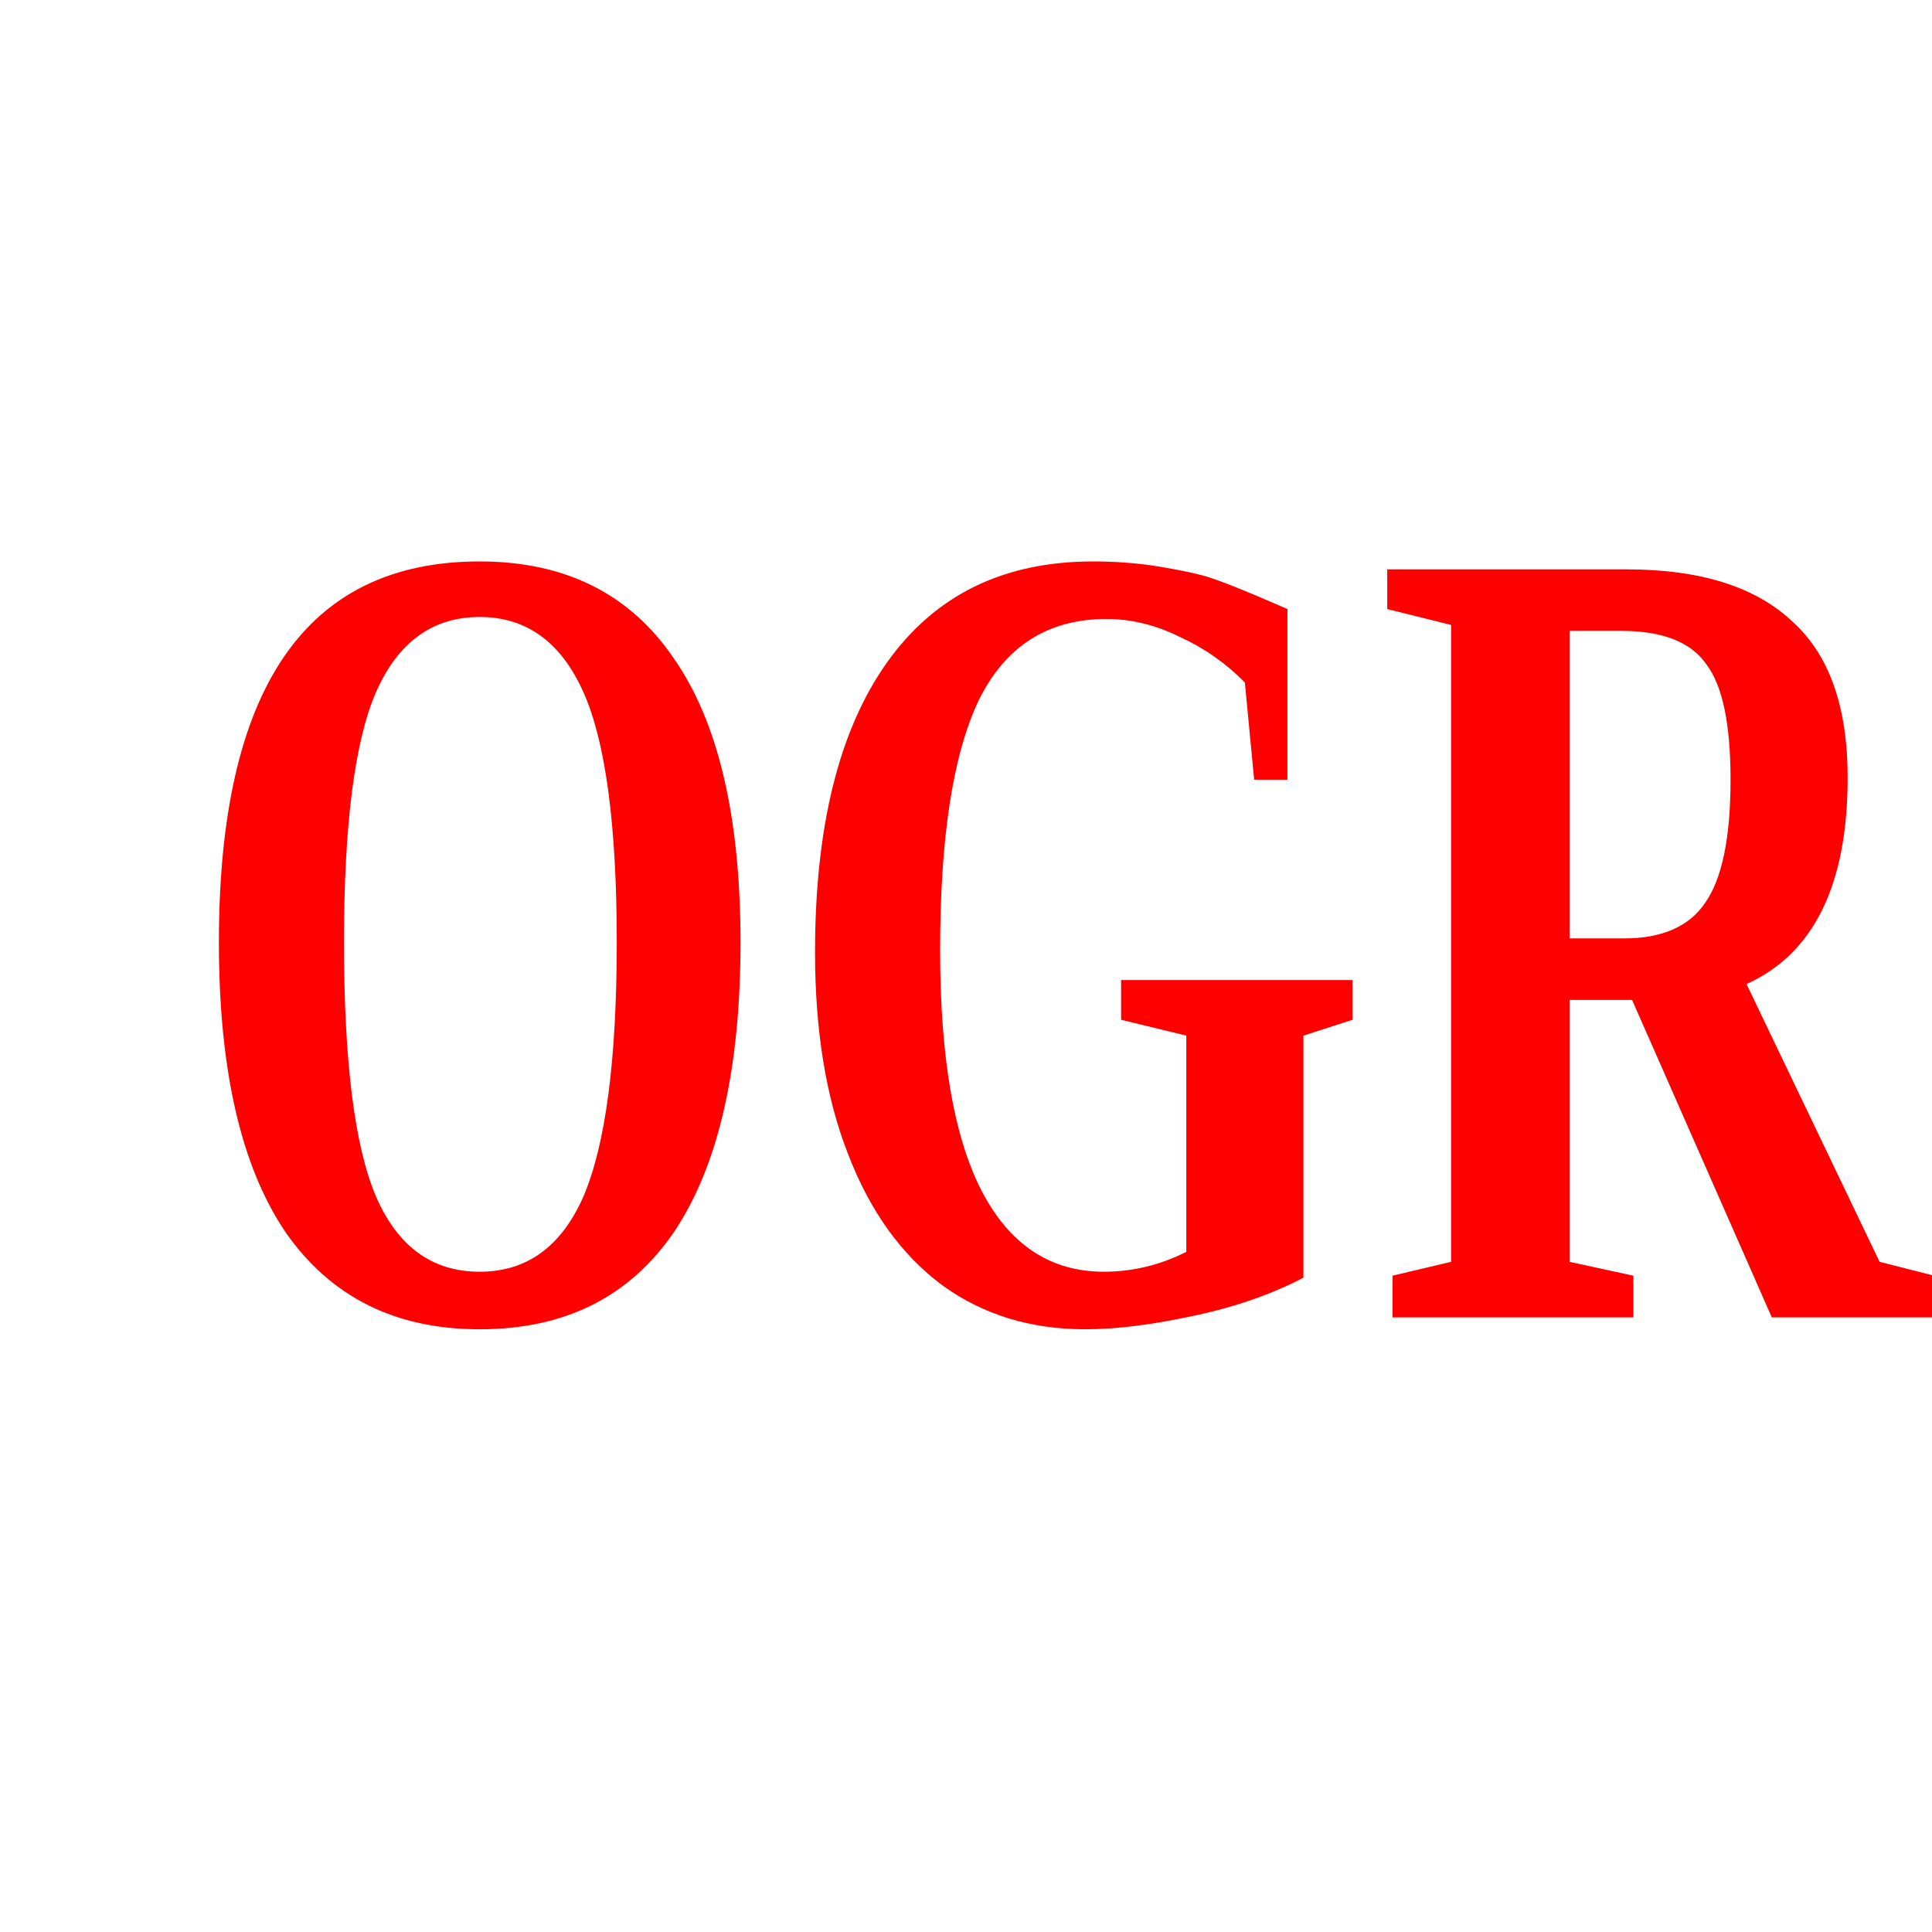
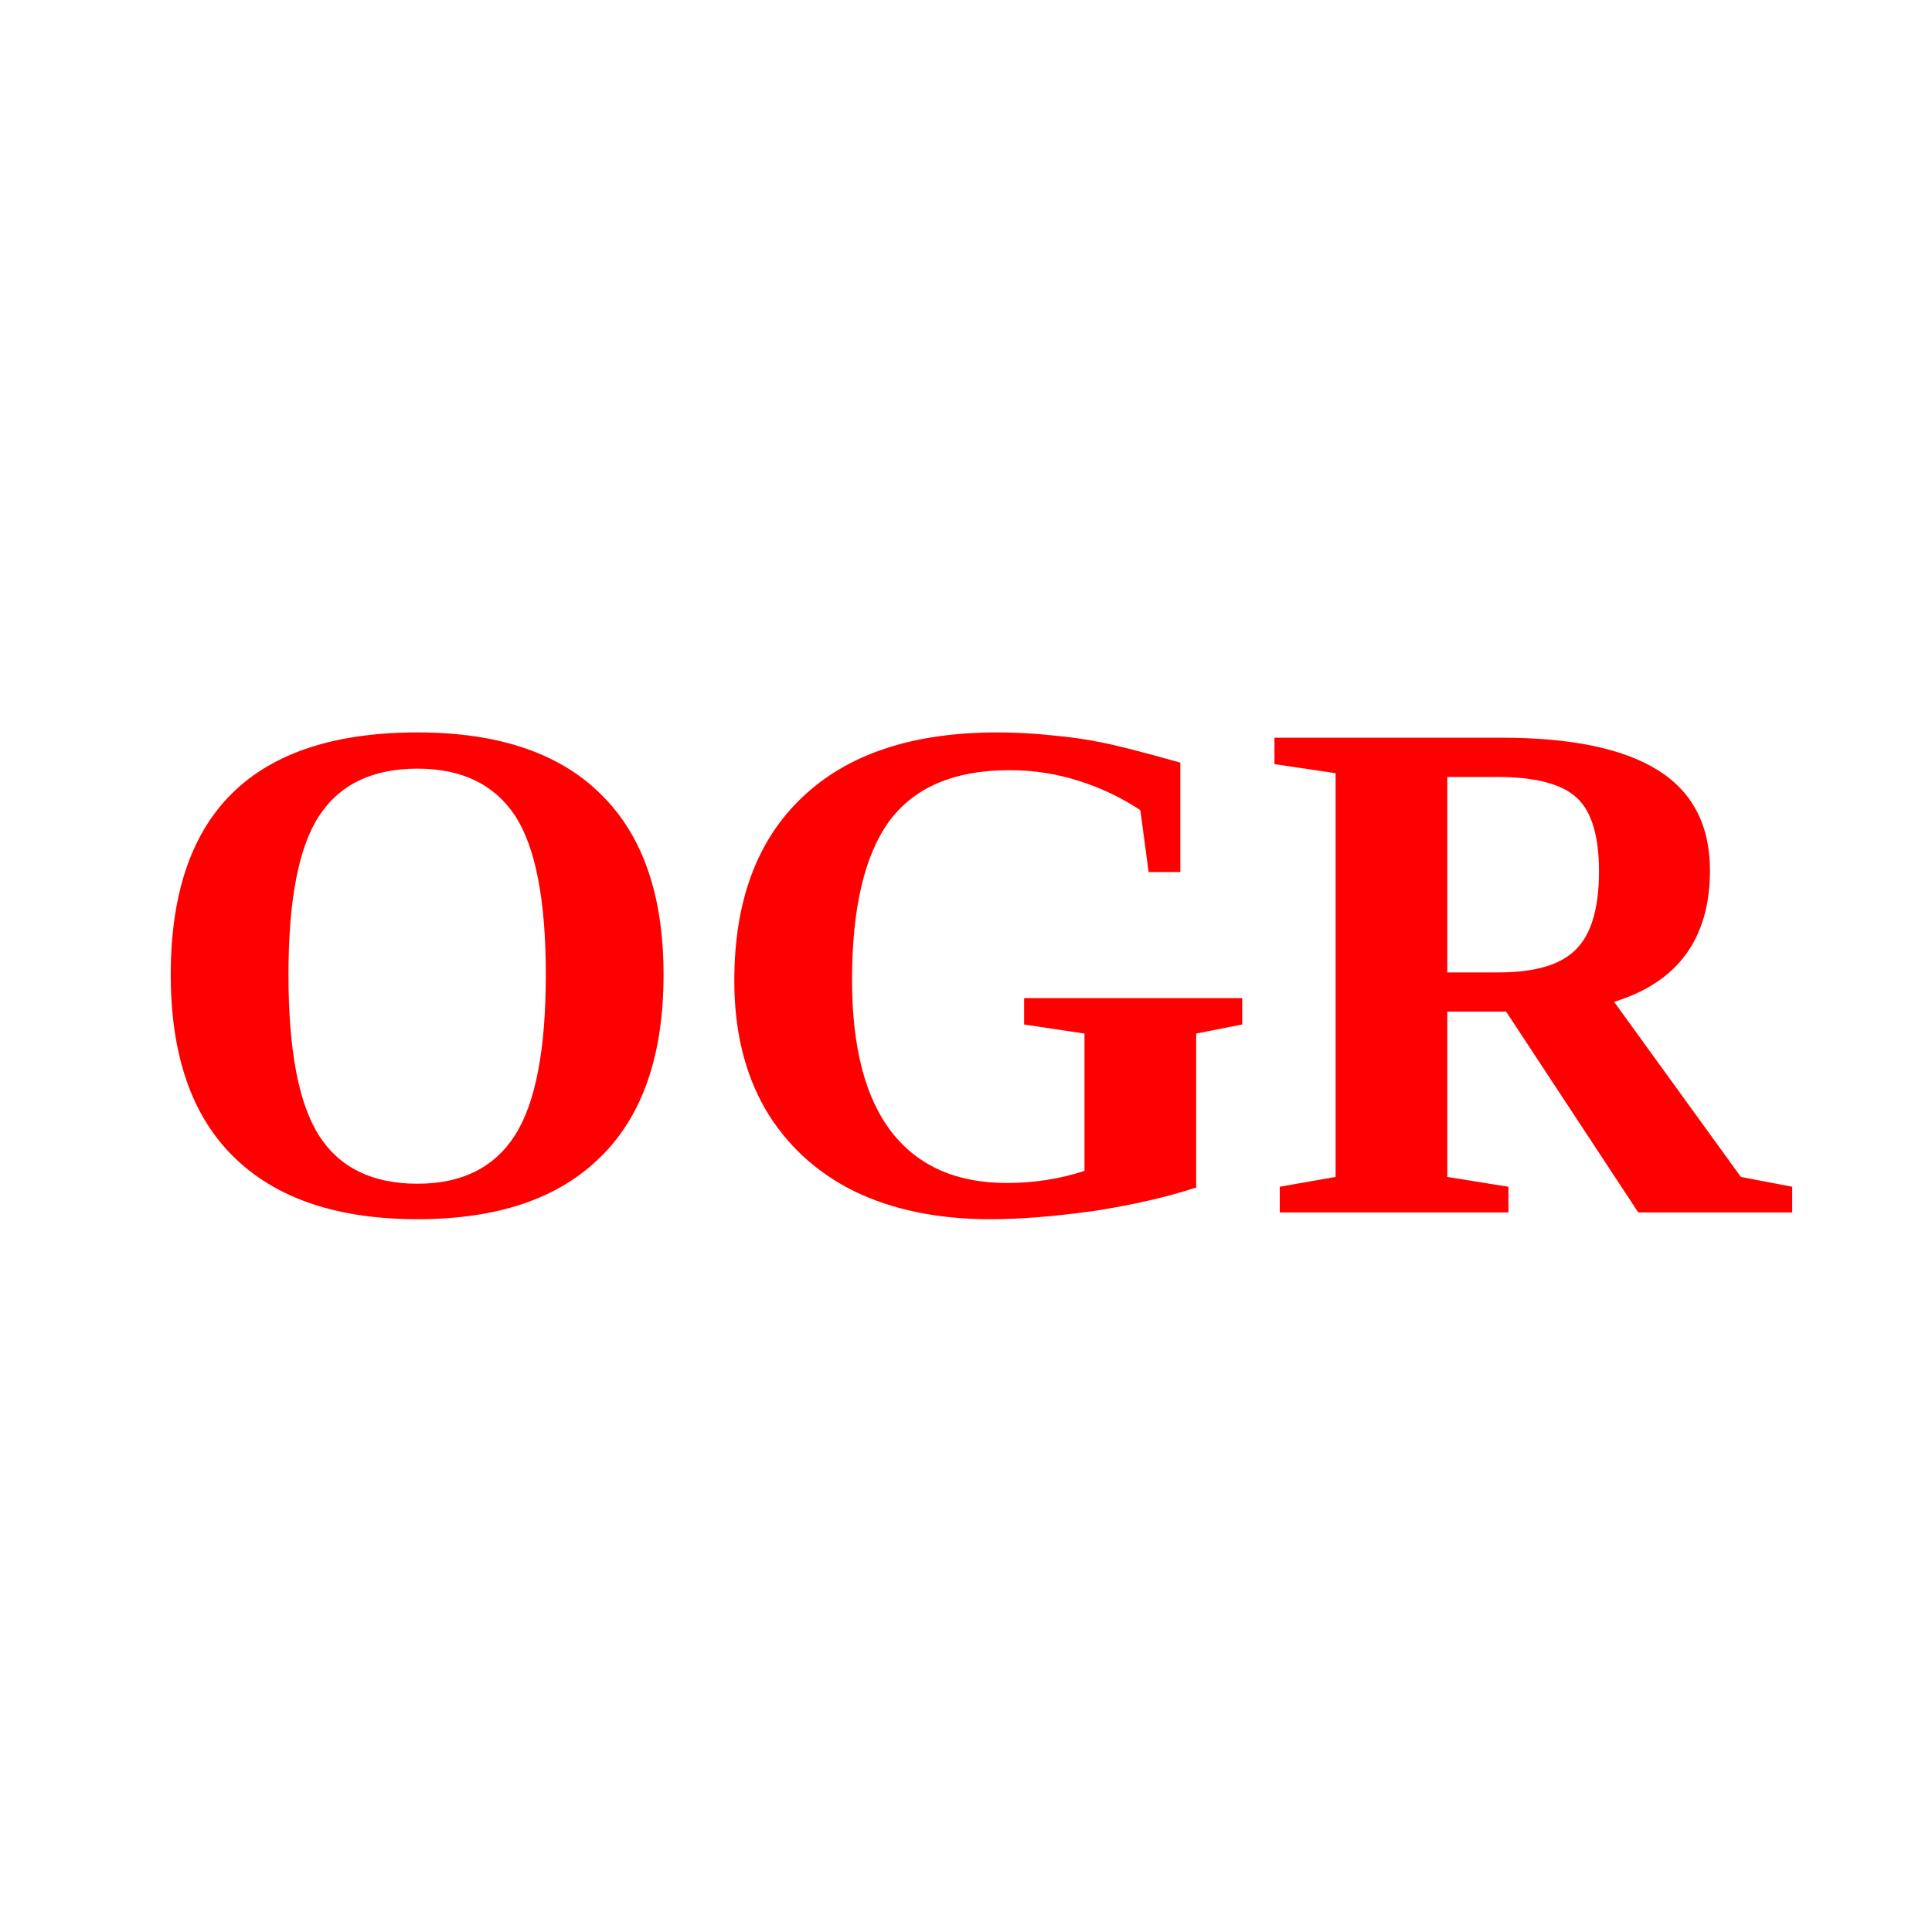
<svg xmlns="http://www.w3.org/2000/svg" width="40" height="40">
  <g>
-     <text font-weight="bold" stroke="#000" transform="matrix(1.76322 0 0 2.62899 -4.17387 -13.5466)" xml:space="preserve" text-anchor="start" font-size="9" id="svg_1" y="15.53" x="4.5" stroke-width="0" fill="#FF0000">OGR</text>
+     <text font-weight="bold" stroke="#000" xml:space="preserve" text-anchor="start" font-size="15" y="25.1" x="2.8" stroke-width="0" fill="#FF0000">OGR</text>
  </g>
</svg>
